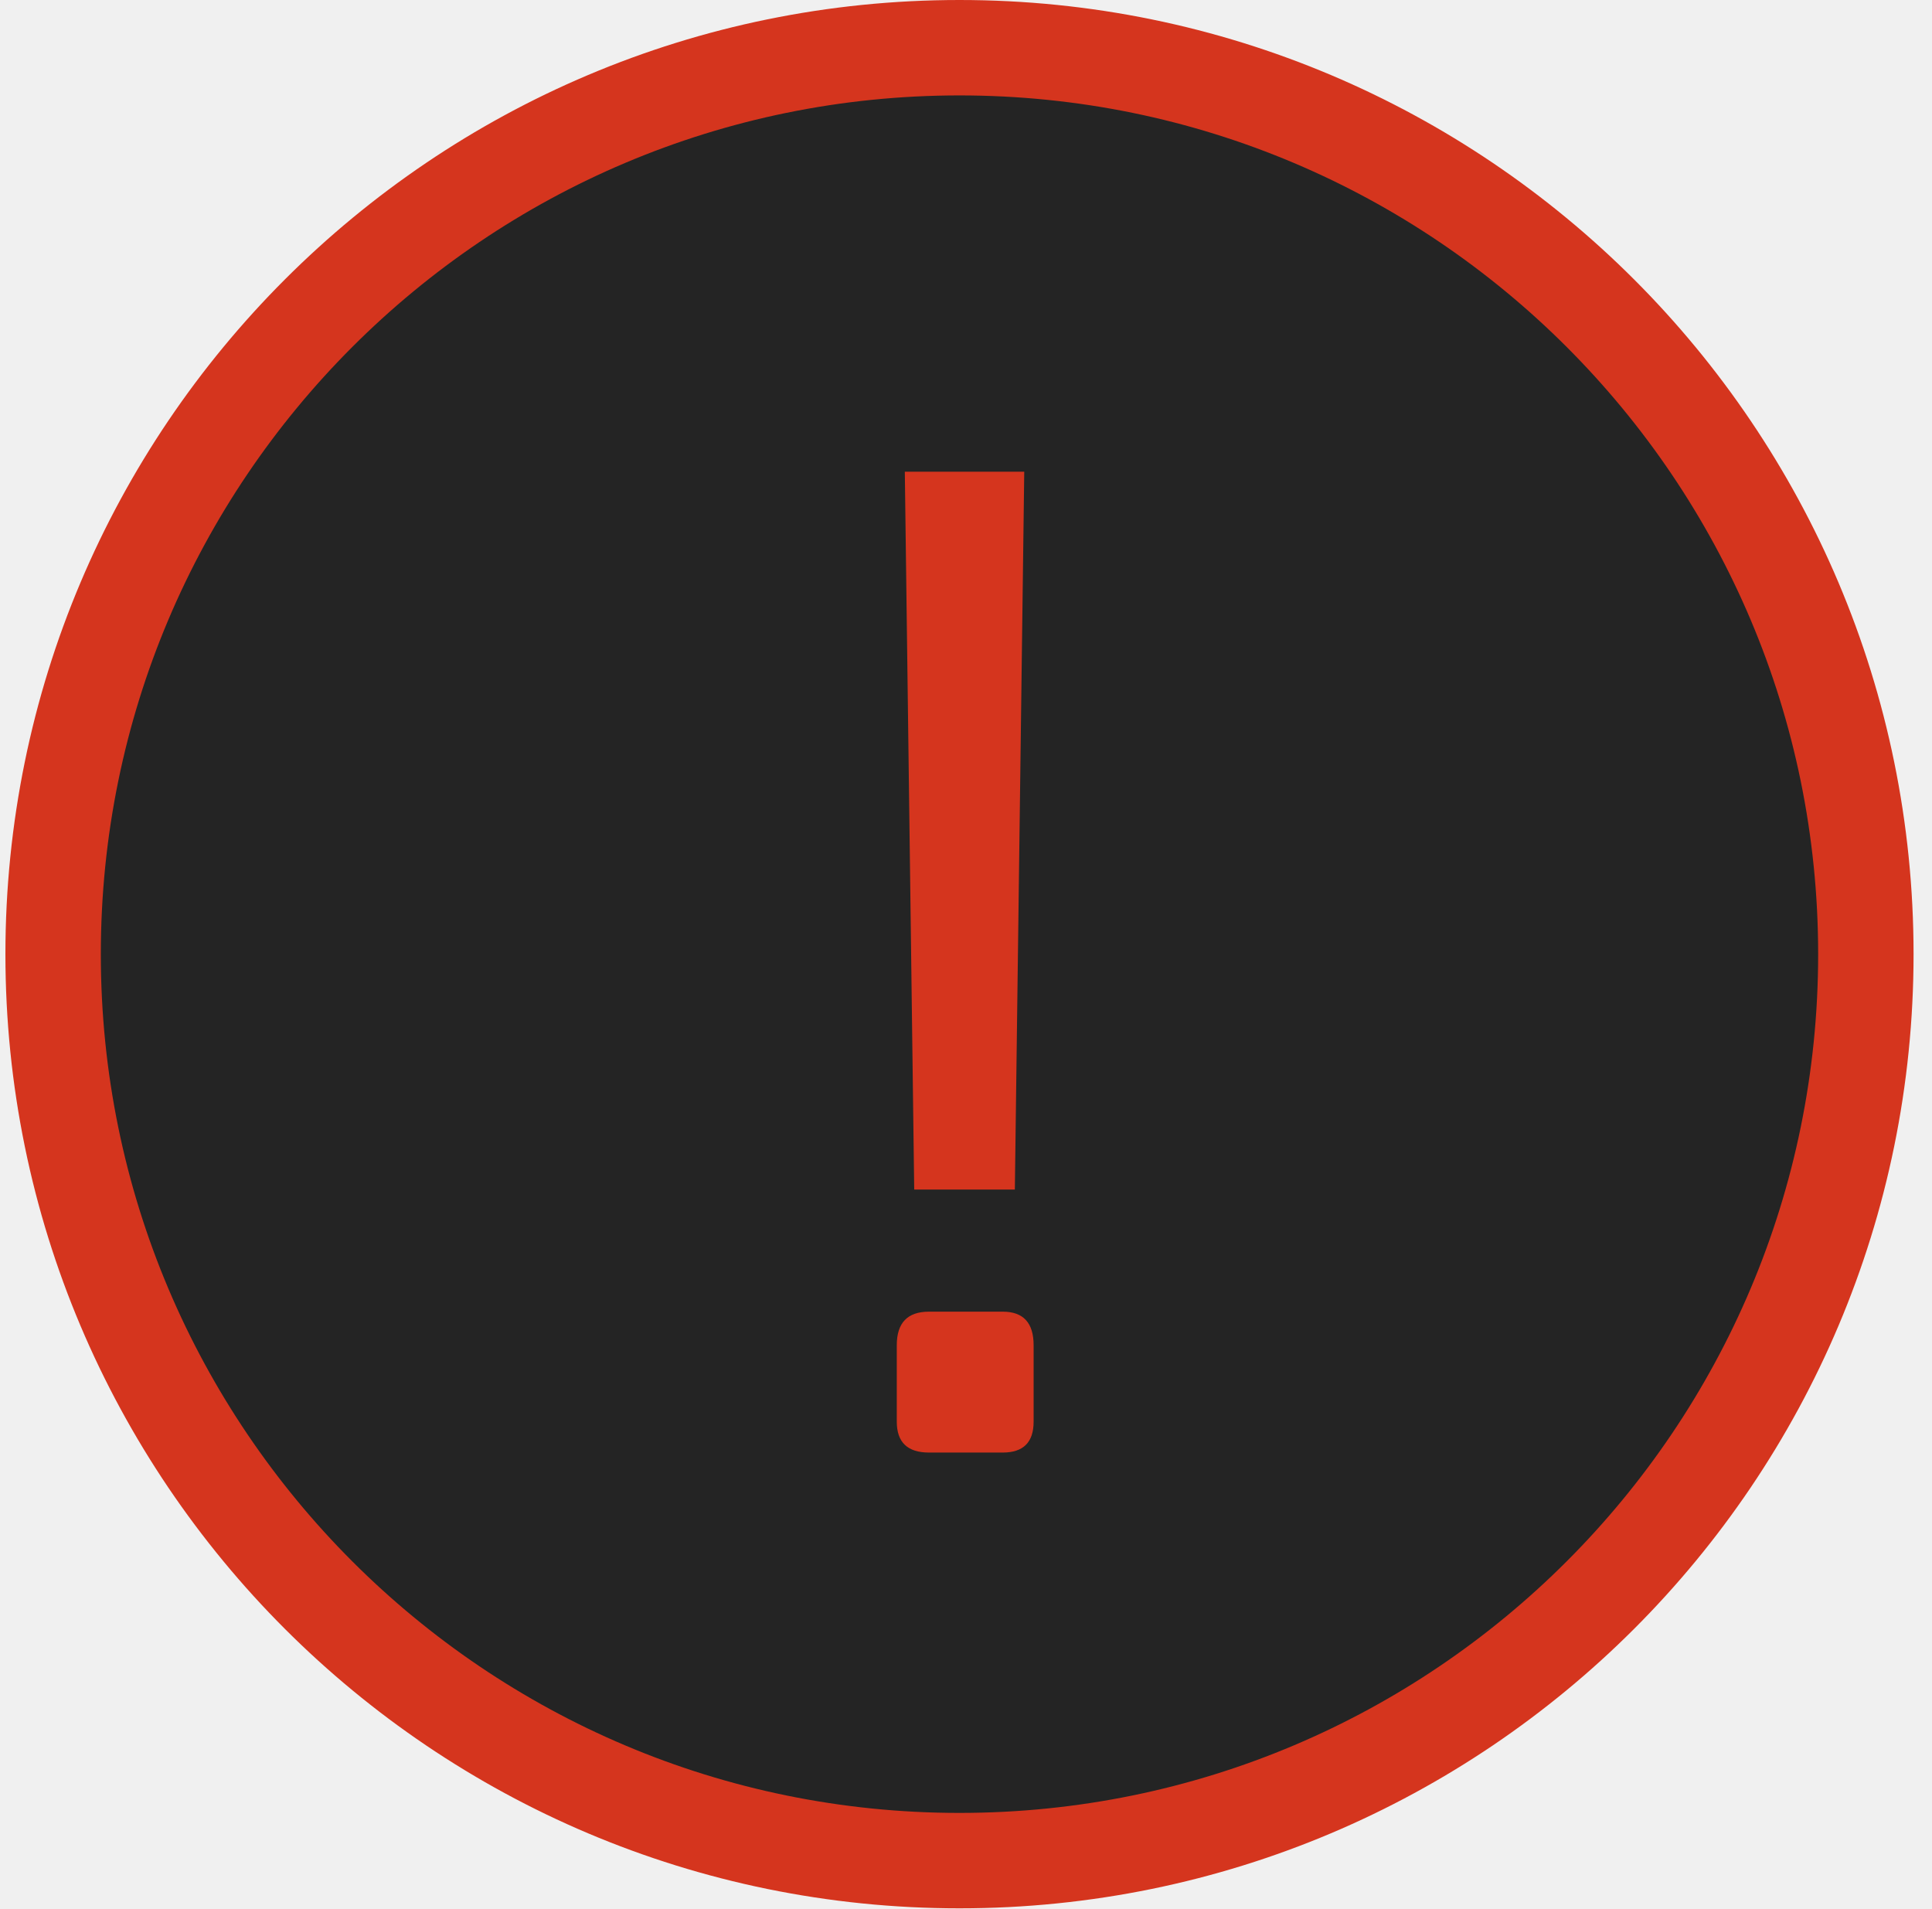
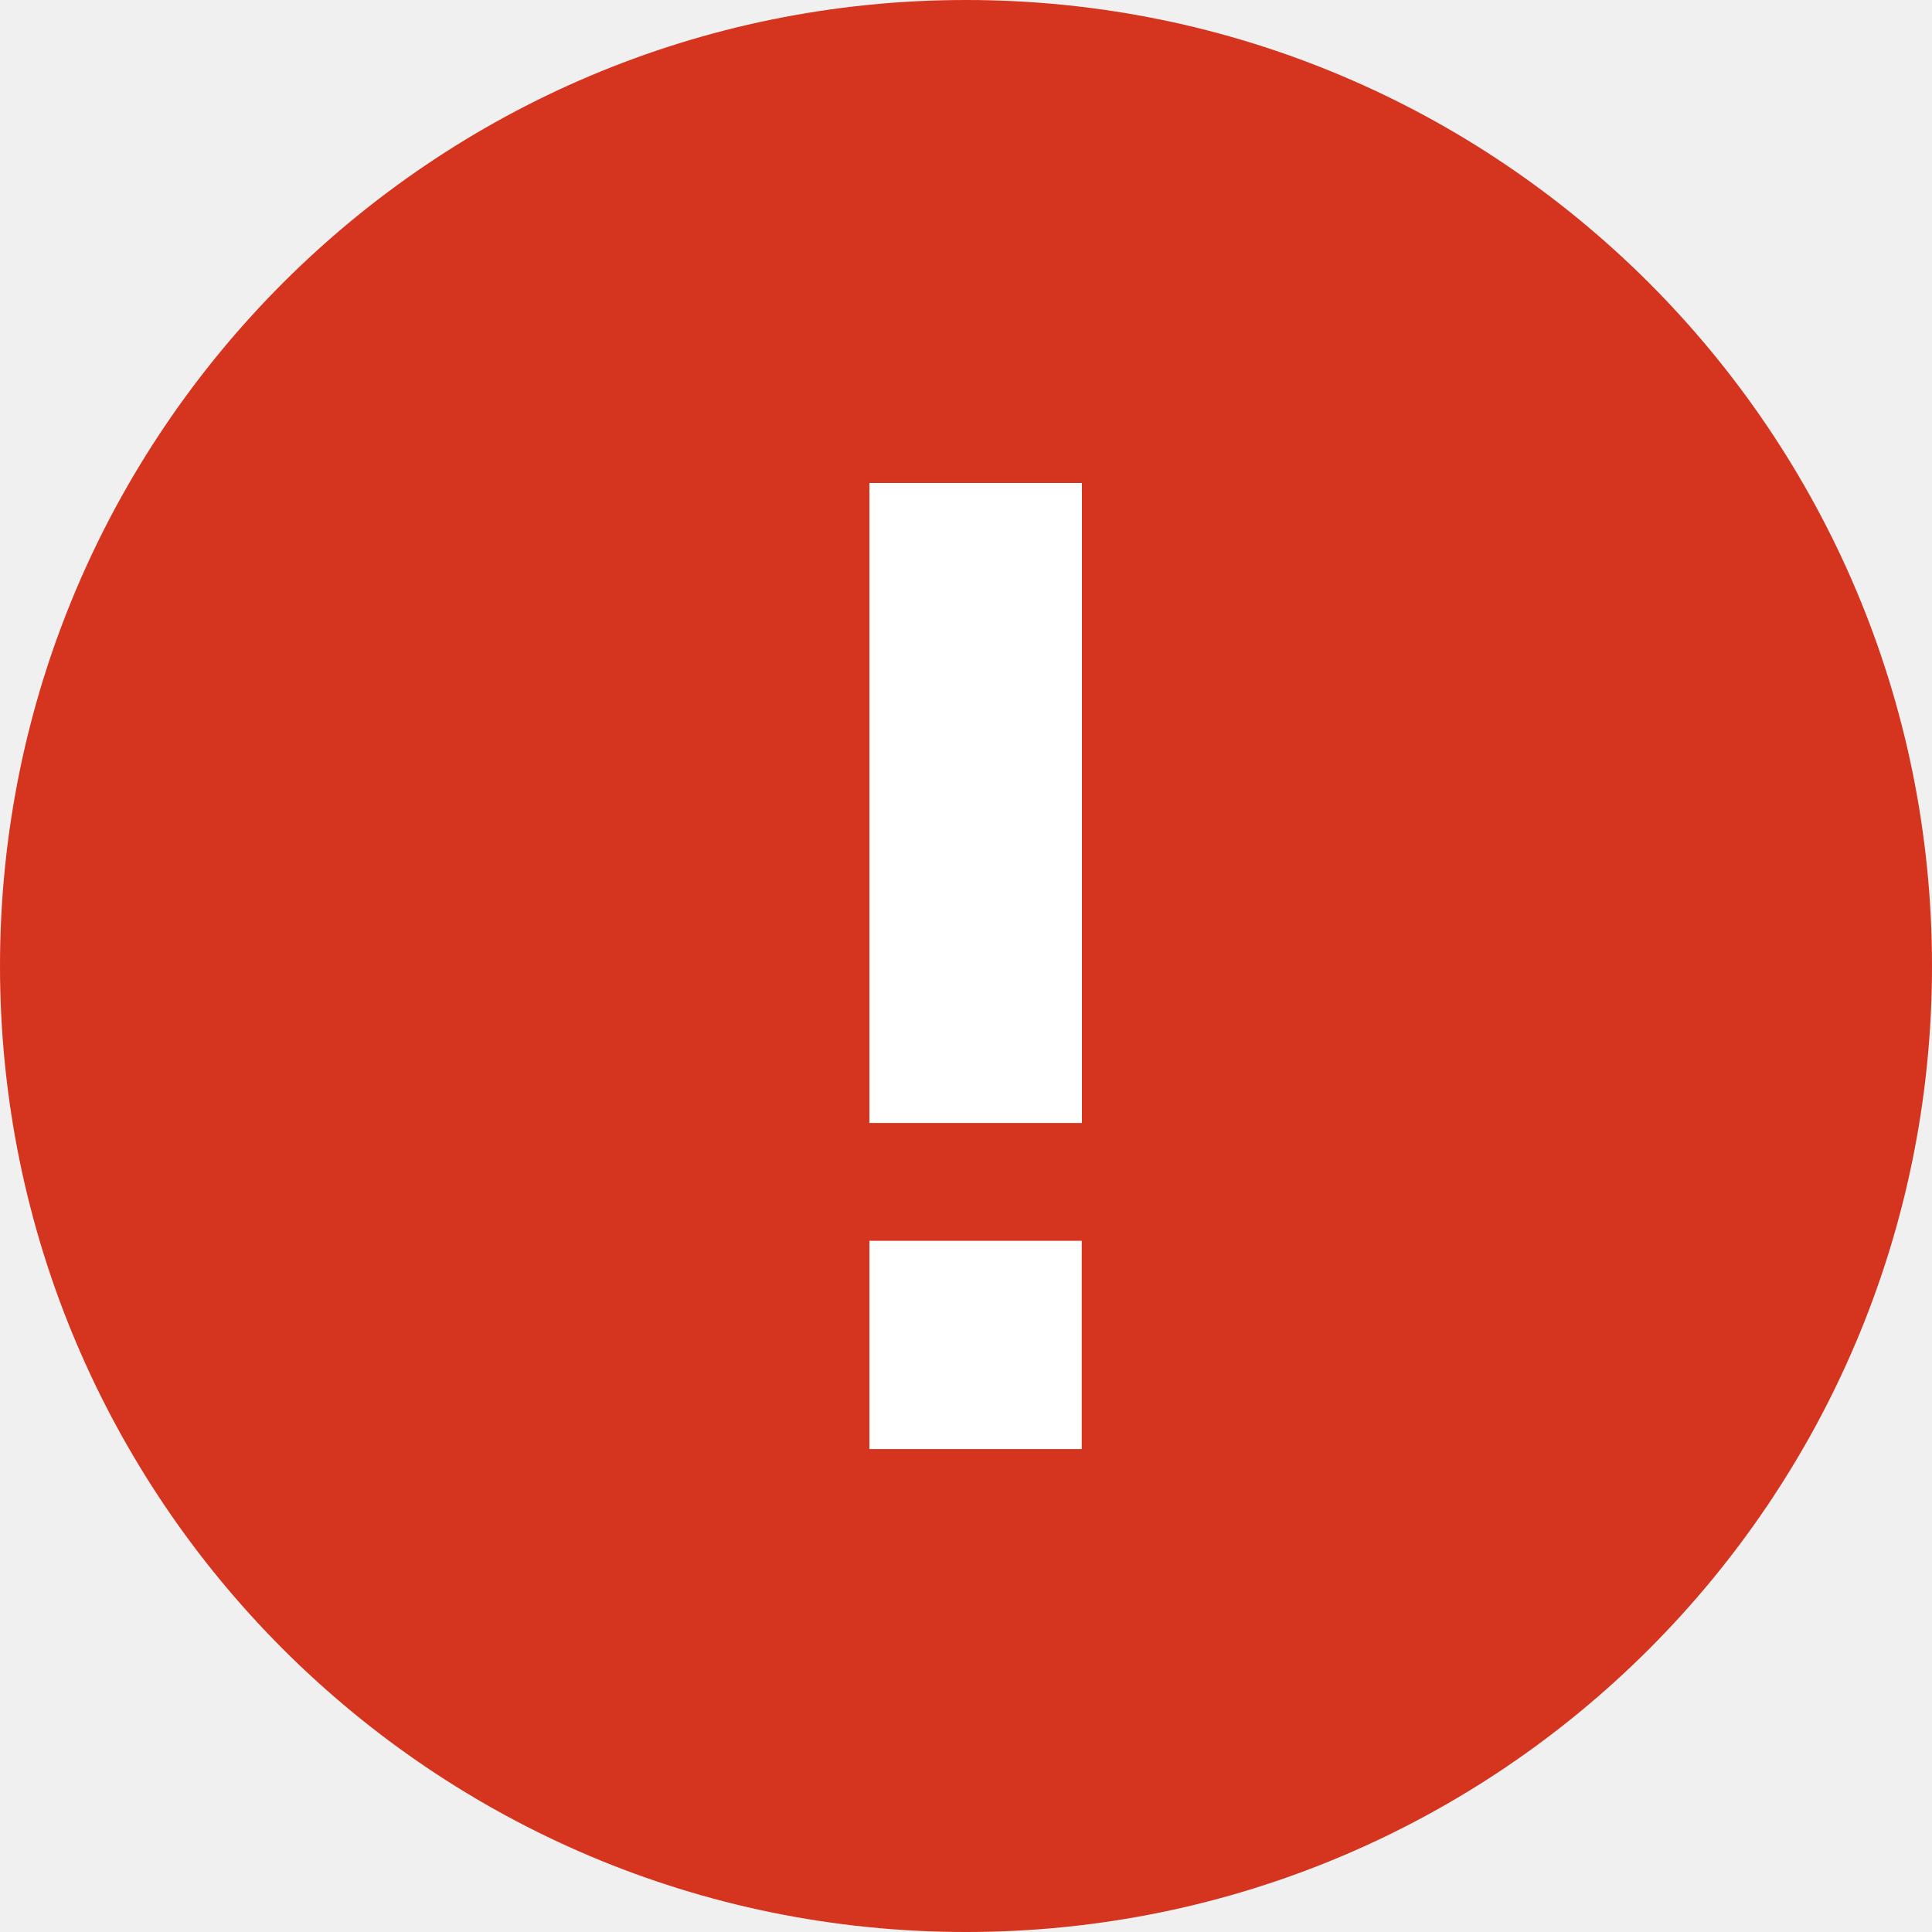
- <svg xmlns="http://www.w3.org/2000/svg" width="81" height="80" viewBox="0 0 81 80" fill="none">
-   <circle cx="40.227" cy="40" r="38" fill="#242424" stroke="#D5351E" stroke-width="4" />
-   <path d="M37.598 59.599V56.393C37.598 55.456 38.048 54.987 38.948 54.987H42.042C42.904 54.987 43.335 55.456 43.335 56.393V59.599C43.335 60.462 42.904 60.893 42.042 60.893H38.948C38.048 60.893 37.598 60.462 37.598 59.599ZM37.935 19.774H42.942L42.548 49.868H38.329L37.935 19.774Z" fill="#D5351E" />
+ <svg xmlns="http://www.w3.org/2000/svg" width="80" height="80" viewBox="0 0 80 80" fill="none">
+   <circle cx="40" cy="40" r="40" fill="#D5351E" />
+   <path d="M36 51.379V60.003H44.792V51.379H36Z" fill="white" />
+   <path d="M44.8 20V46.5H36V20H44.8Z" fill="white" />
</svg>
